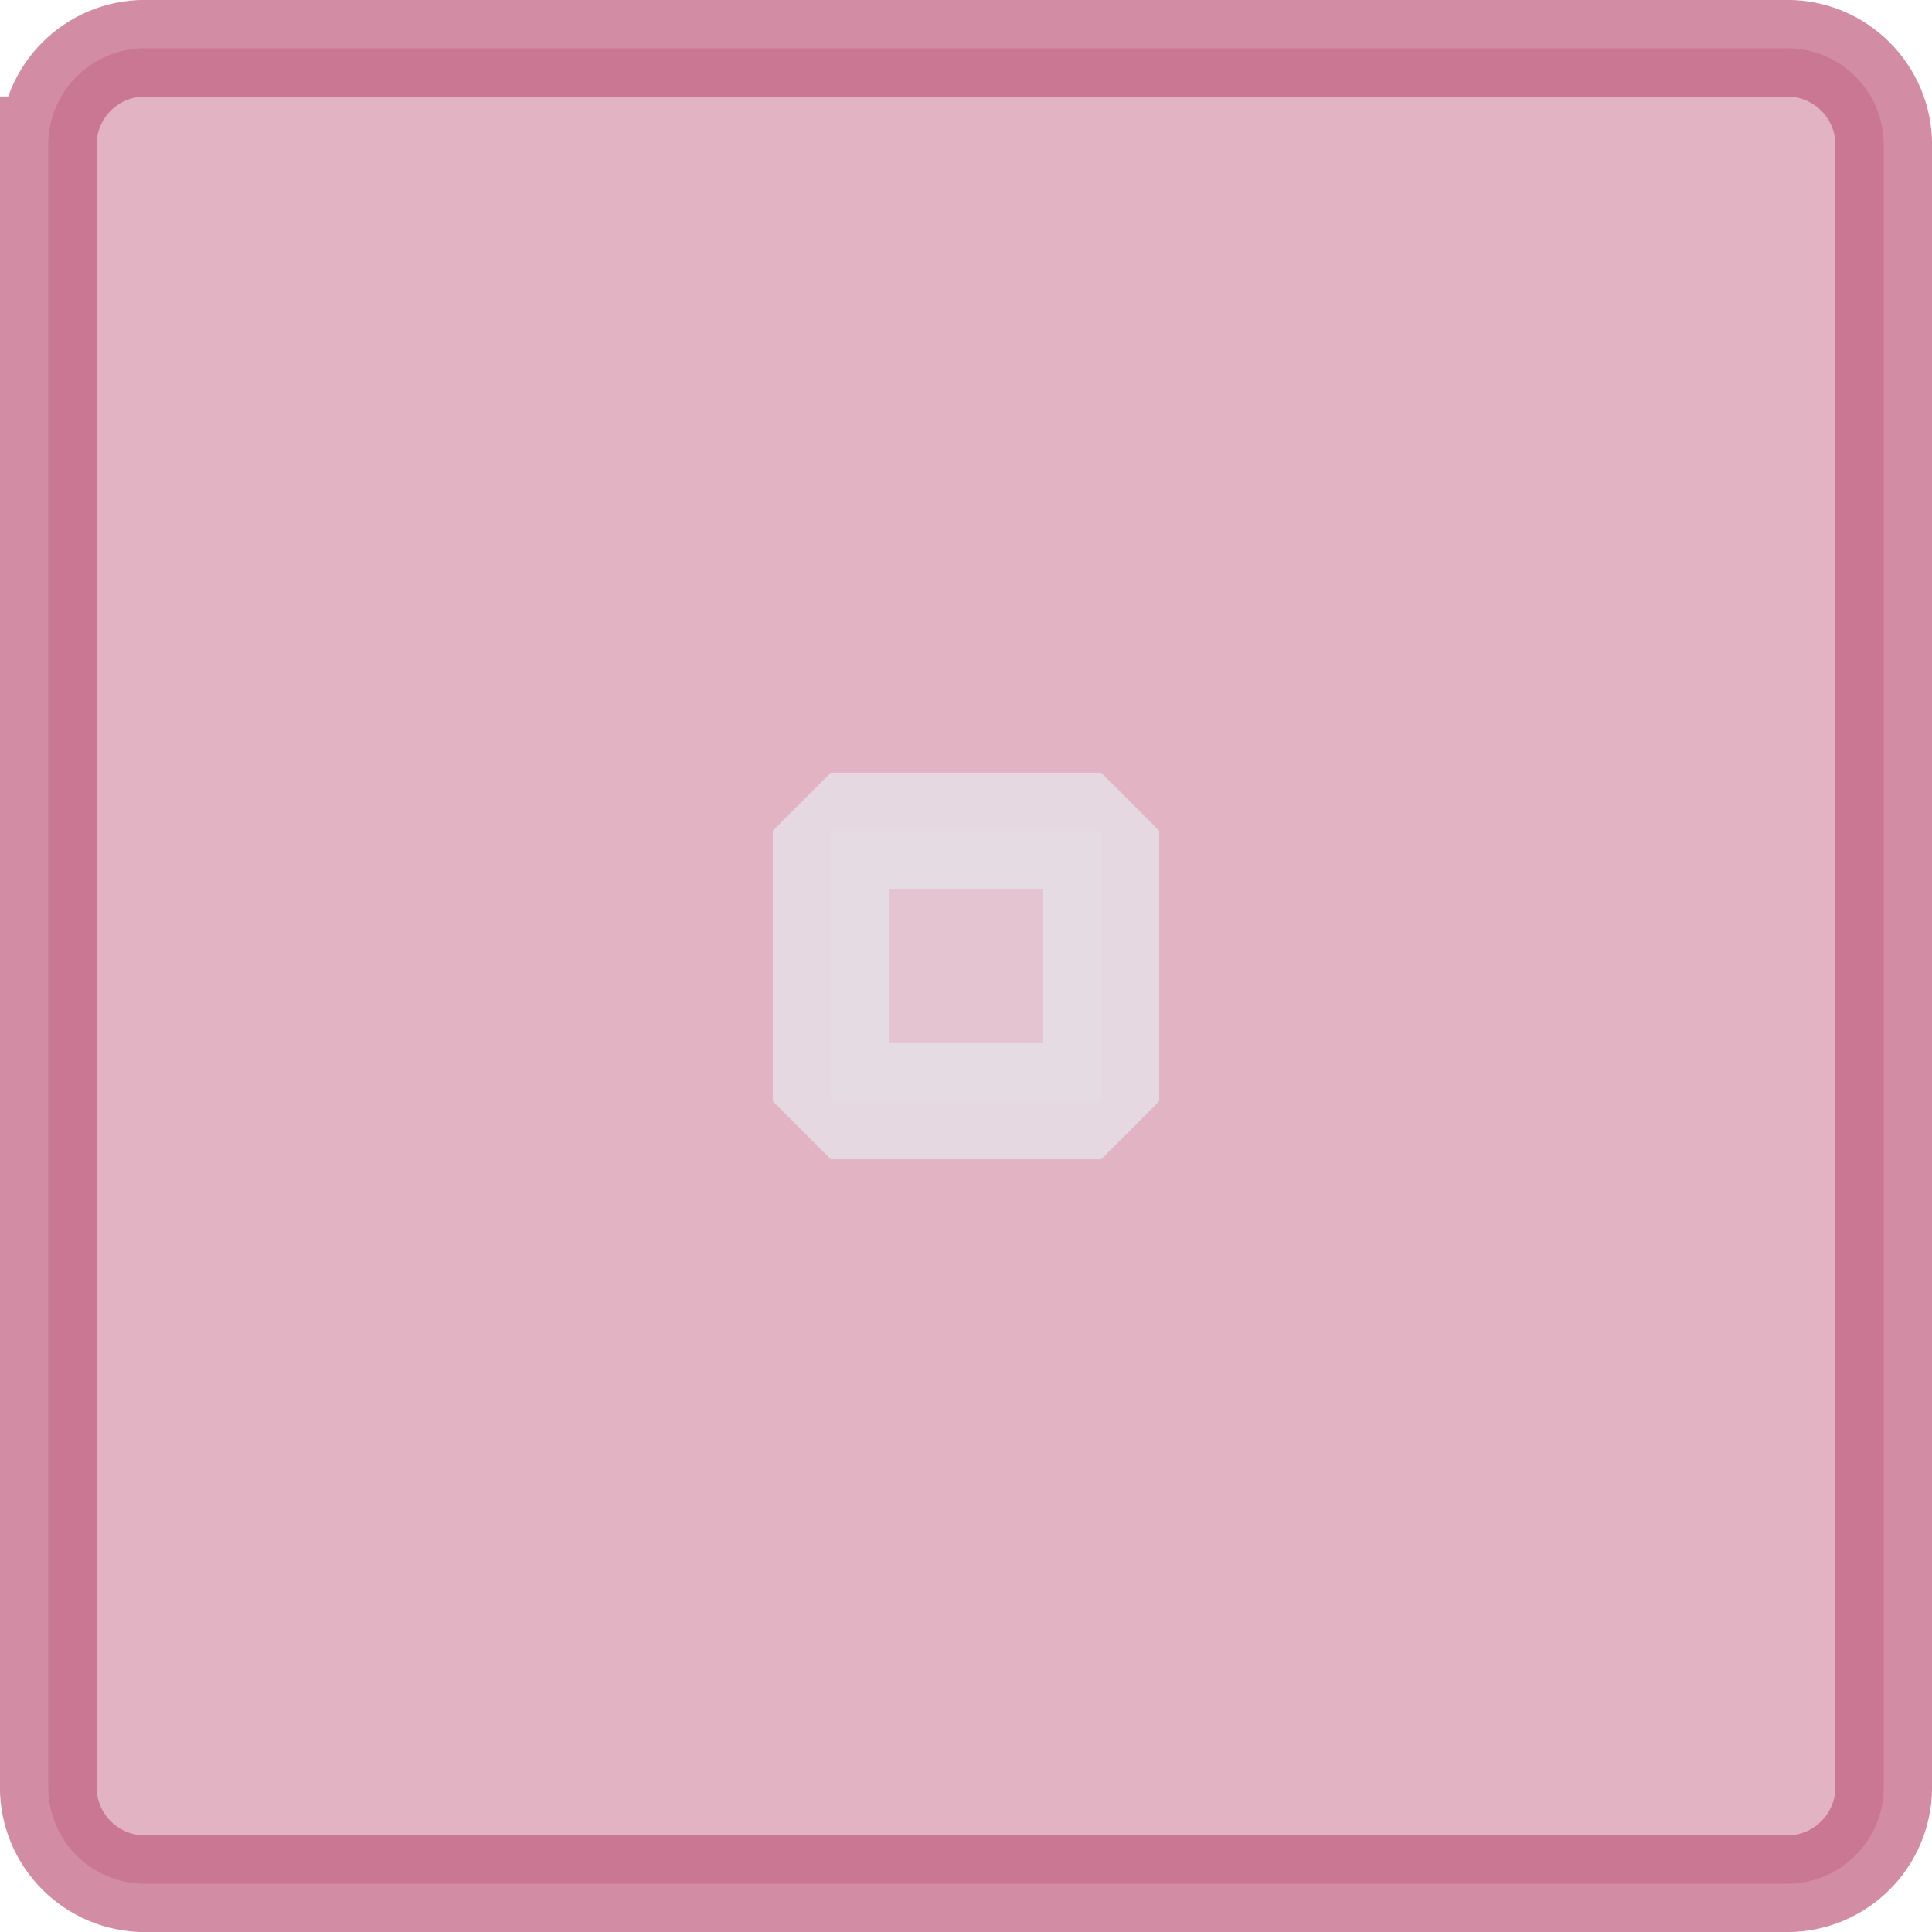
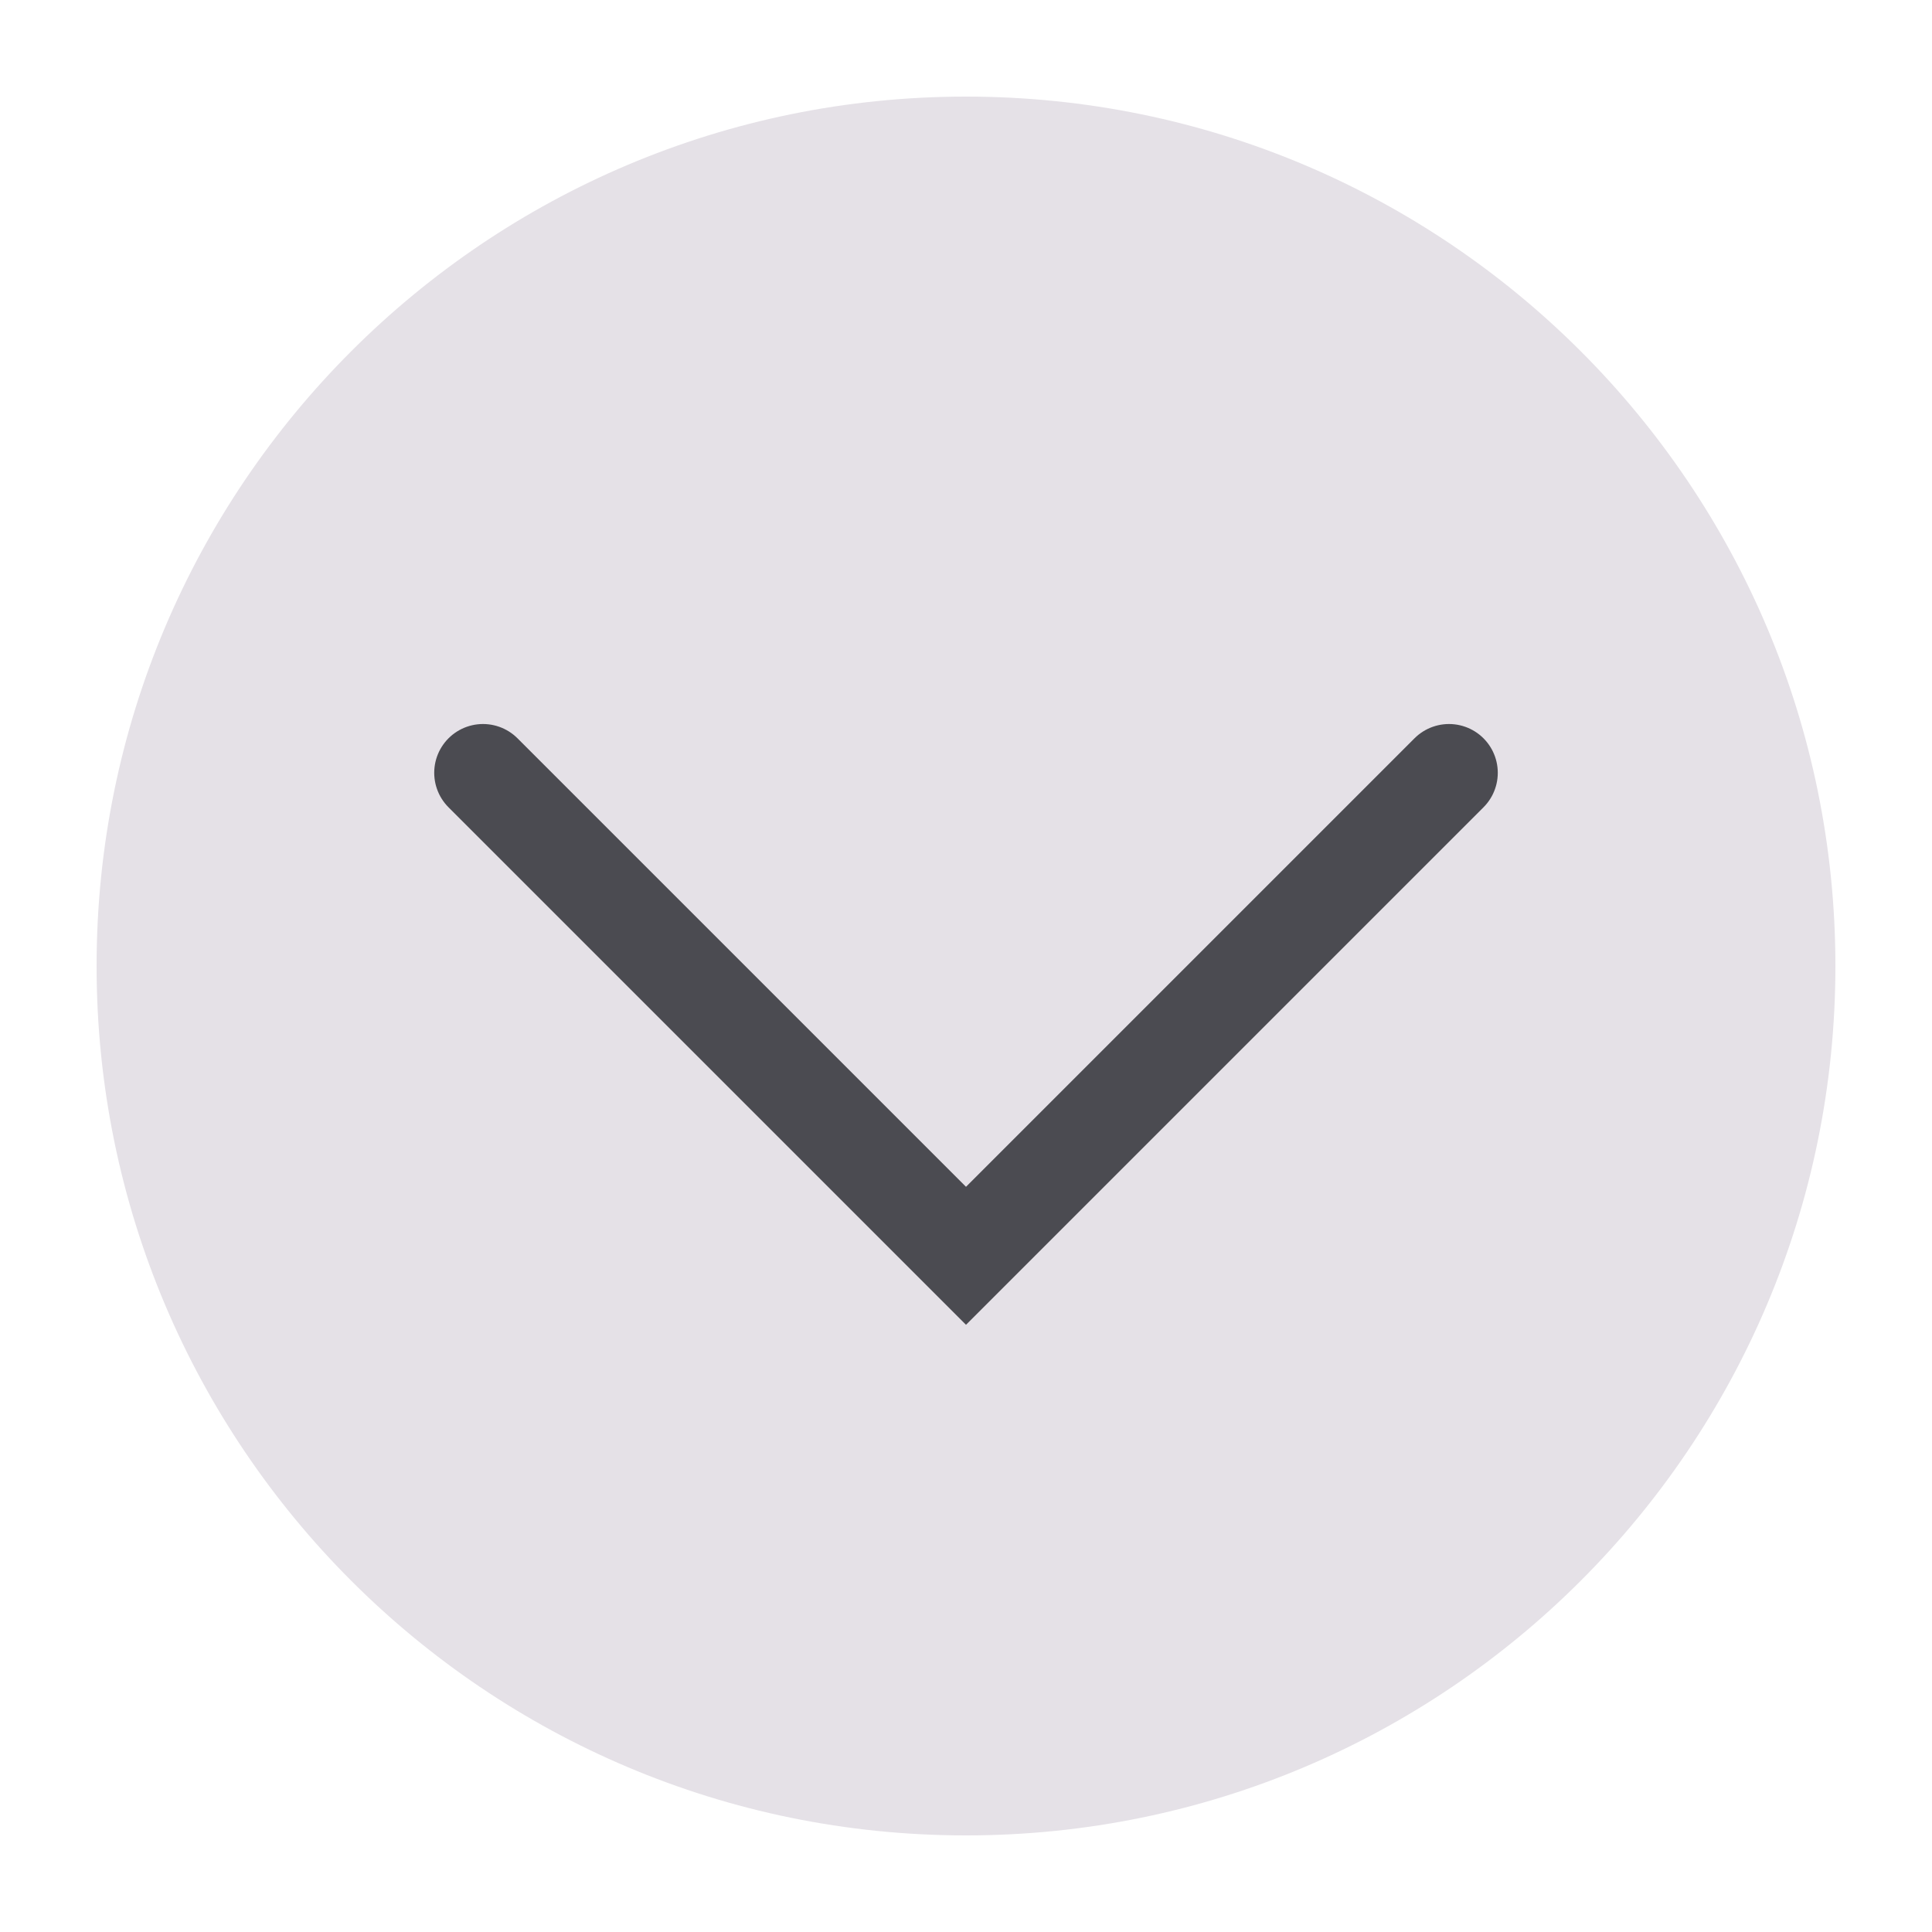
<svg xmlns="http://www.w3.org/2000/svg" viewBox="0 0 50 50" version="1.2" baseProfile="tiny">
  <defs>
</defs>
  <g fill="none" stroke="black" stroke-width="1" fill-rule="evenodd" stroke-linecap="square" stroke-linejoin="bevel">
-     <g fill="none" stroke="#000000" stroke-opacity="1" stroke-width="1" stroke-linecap="square" stroke-linejoin="bevel" transform="matrix(1,0,0,1,0,0)" font-family="Noto Sans" font-size="10" font-weight="400" font-style="normal">
- </g>
-     <g fill="#c16082" fill-opacity="0.48" stroke="#c16082" stroke-opacity="0.72" stroke-width="2.502" stroke-linecap="square" stroke-linejoin="bevel" transform="matrix(1,0,0,1,2.5,2.5)" font-family="Noto Sans" font-size="10" font-weight="400" font-style="normal">
-       <path vector-effect="none" fill-rule="evenodd" d="M-1.251,1.249 C-1.251,-0.132 -0.132,-1.251 1.249,-1.251 L43.751,-1.251 C45.132,-1.251 46.251,-0.132 46.251,1.249 L46.251,43.751 C46.251,45.132 45.132,46.251 43.751,46.251 L1.249,46.251 C-0.132,46.251 -1.251,45.132 -1.251,43.751 L-1.251,1.249" />
+     <g fill="#e5e1e7" fill-opacity="1" stroke="none" transform="matrix(2.5,0,0,2.5,2.5,2.5)" font-family="Noto Sans" font-size="10" font-weight="400" font-style="normal">
+       <circle cx="9" cy="9" r="9" />
    </g>
-     <g fill="none" stroke="#000000" stroke-opacity="1" stroke-width="1" stroke-linecap="square" stroke-linejoin="bevel" transform="matrix(1,0,0,1,0,0)" font-family="Noto Sans" font-size="10" font-weight="400" font-style="normal">
- </g>
-     <g fill="none" stroke="#e5e1e7" stroke-opacity="1" stroke-width="1.001" stroke-linecap="square" stroke-linejoin="bevel" transform="matrix(2.5,0,0,2.5,2.5,2.5)" font-family="Noto Sans" font-size="10" font-weight="400" font-style="normal">
- </g>
-     <g fill="none" stroke="#e5e1e7" stroke-opacity="1" stroke-width="1.001" stroke-linecap="round" stroke-linejoin="miter" stroke-miterlimit="2" transform="matrix(2.5,0,0,2.5,2.5,2.5)" font-family="Noto Sans" font-size="10" font-weight="400" font-style="normal">
- </g>
-     <g fill="none" stroke="#e5e1e7" stroke-opacity="1" stroke-width="1.001" stroke-linecap="round" stroke-linejoin="miter" stroke-miterlimit="2" transform="matrix(2.5,0,0,2.5,2.5,2.5)" font-family="Noto Sans" font-size="10" font-weight="400" font-style="normal">
- </g>
-     <g fill="#e5e1e7" fill-opacity="0.35" stroke="#e5e1e7" stroke-opacity="0.81" stroke-width="1.201" stroke-linecap="round" stroke-linejoin="bevel" transform="matrix(2.5,0,0,2.5,21.5,21.5)" font-family="Noto Sans" font-size="10" font-weight="400" font-style="normal">
-       <rect x="0" y="0" width="2.8" height="2.8" />
+     <g fill="none" stroke="#4b4b51" stroke-opacity="1" stroke-width="1.01" stroke-linecap="round" stroke-linejoin="miter" stroke-miterlimit="2" transform="matrix(2.5,0,0,2.5,2.5,2.5)" font-family="Noto Sans" font-size="10" font-weight="400" font-style="normal">
+       <polyline fill="none" vector-effect="none" points="4,7 9,12 14,7 " />
    </g>
-     <g fill="none" stroke="#e5e1e7" stroke-opacity="1" stroke-width="1.001" stroke-linecap="square" stroke-linejoin="bevel" transform="matrix(2.5,0,0,2.5,2.5,2.5)" font-family="Noto Sans" font-size="10" font-weight="400" font-style="normal">
- </g>
    <g fill="none" stroke="#000000" stroke-opacity="1" stroke-width="1" stroke-linecap="square" stroke-linejoin="bevel" transform="matrix(1,0,0,1,0,0)" font-family="Noto Sans" font-size="10" font-weight="400" font-style="normal">
</g>
  </g>
</svg>
